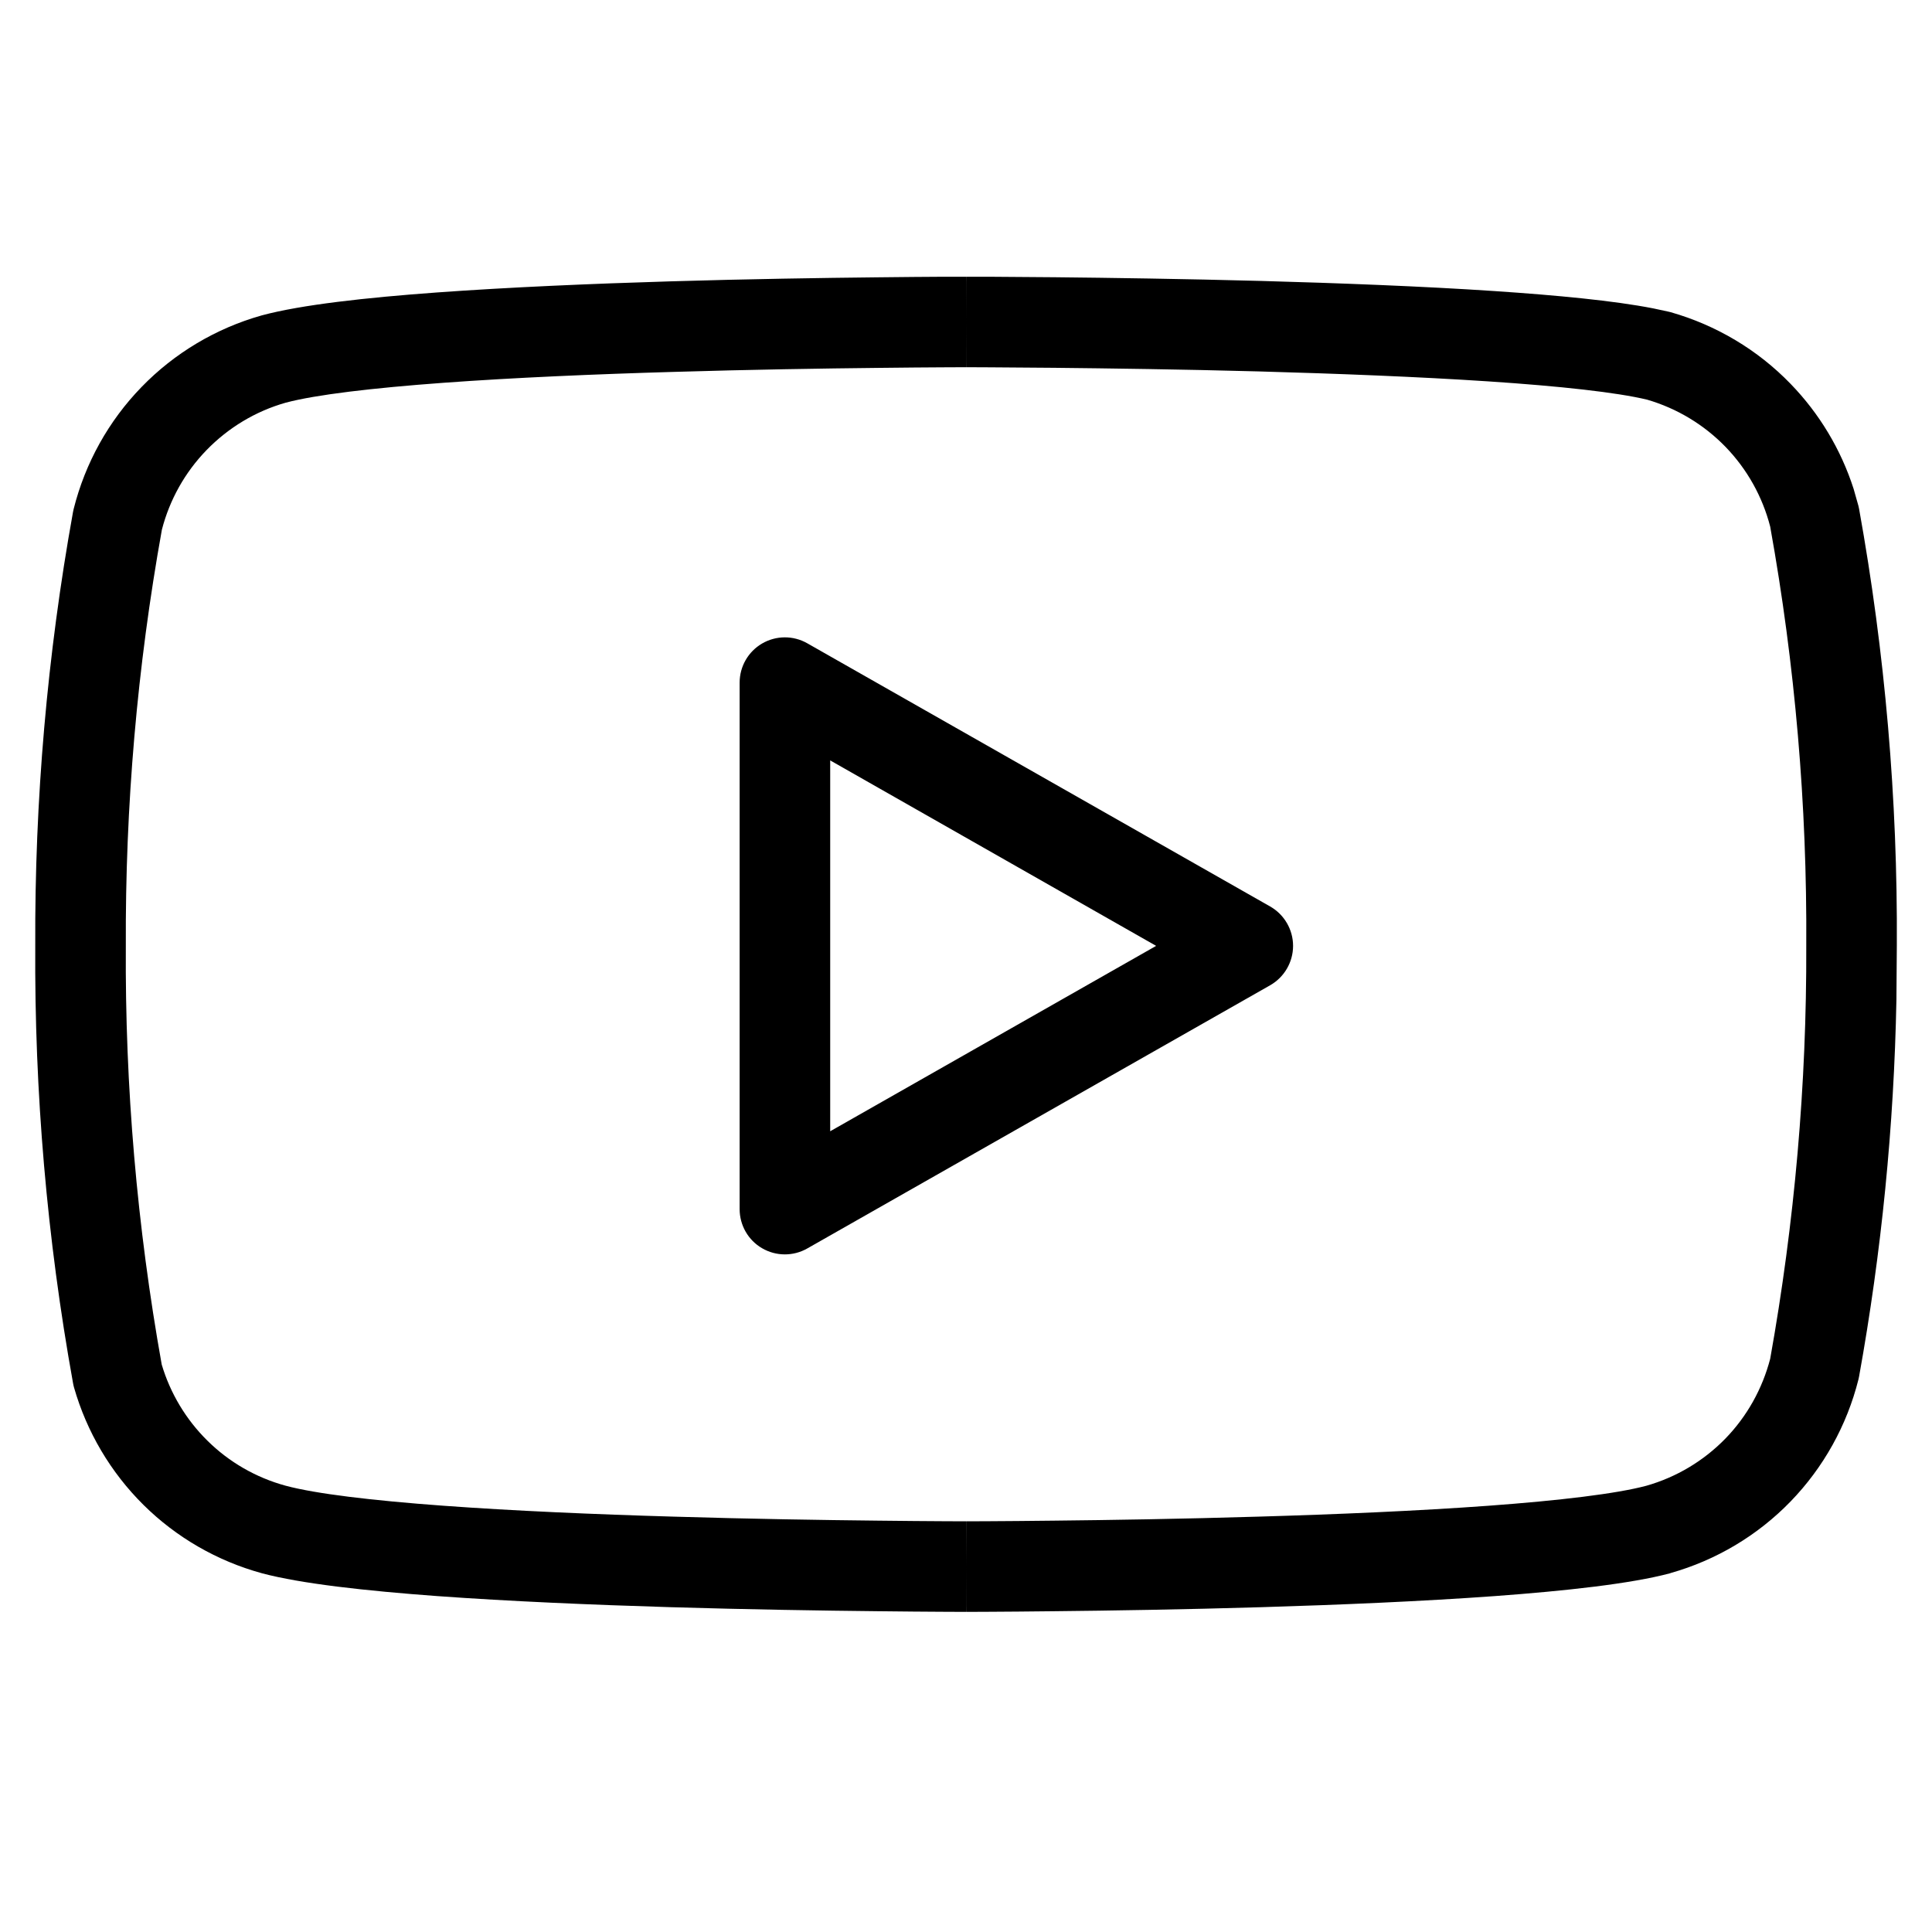
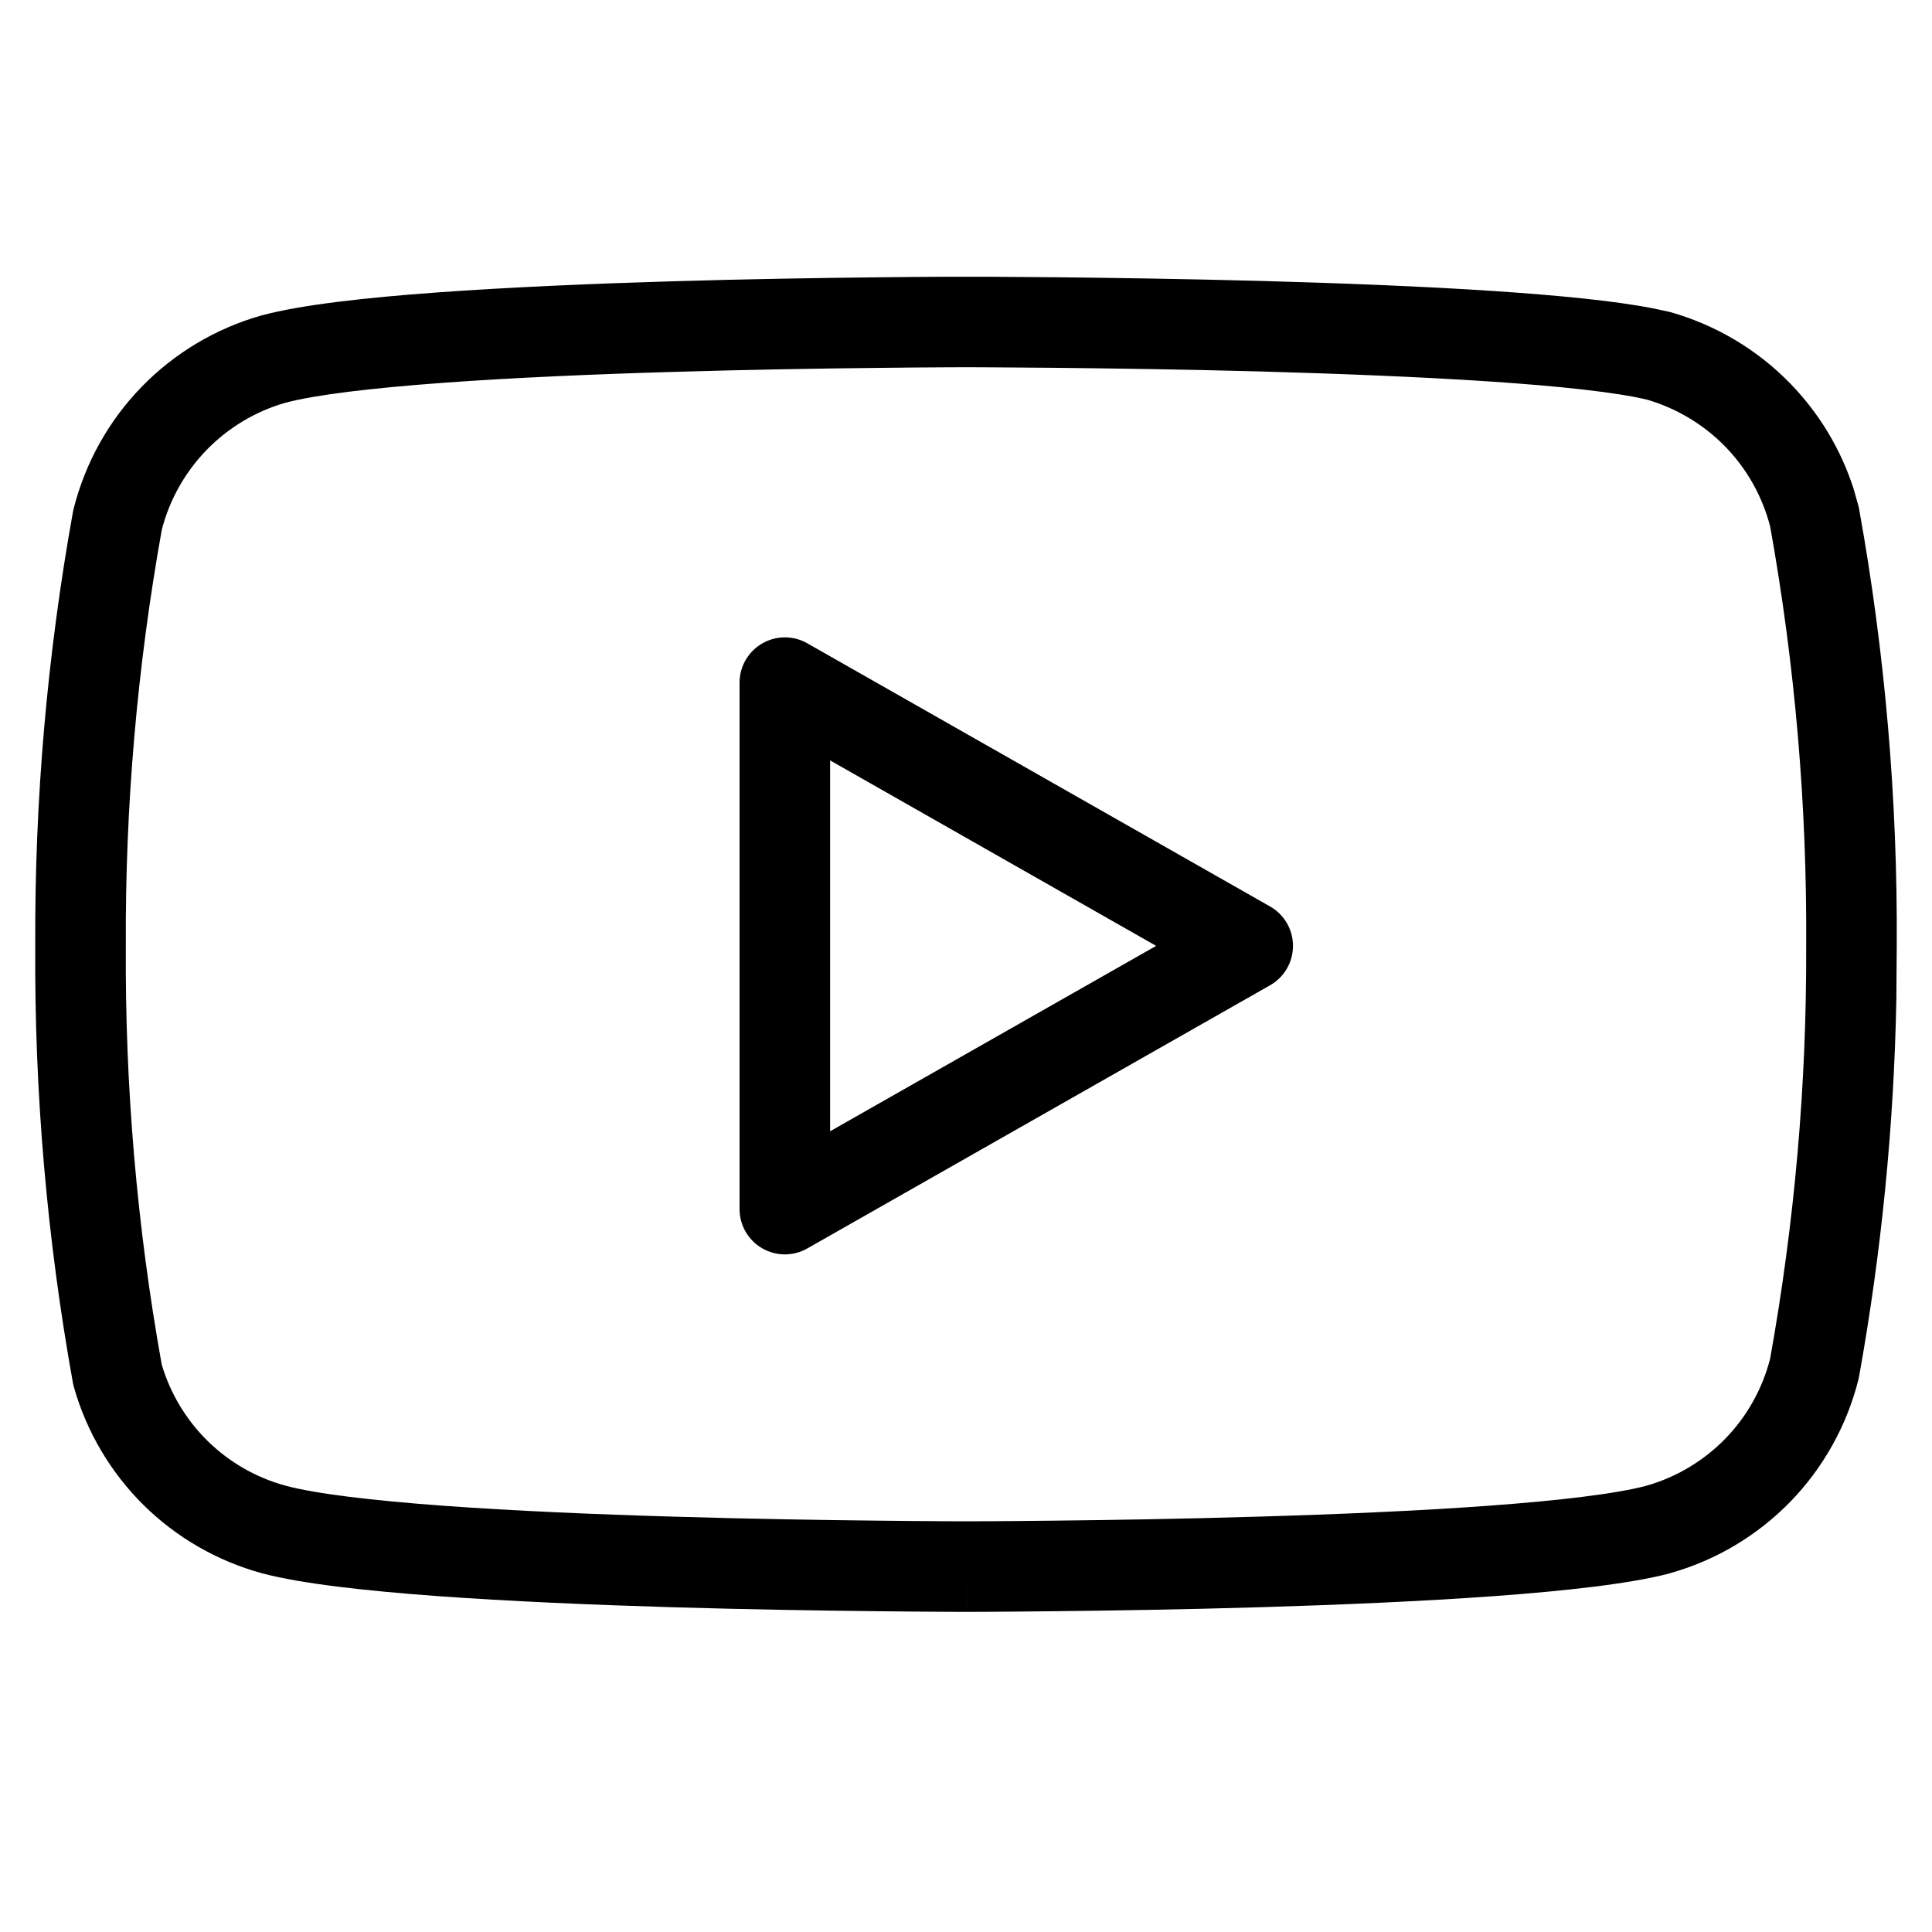
<svg xmlns="http://www.w3.org/2000/svg" width="24" height="24" fill="currentcolor" class="icon-youtube" viewBox="0 0 24 24">
-   <path d="M12 3.438V4.562H11.924C11.874 4.563 11.799 4.563 11.704 4.563C11.514 4.564 11.239 4.566 10.904 4.57C10.235 4.577 9.325 4.591 8.362 4.62C7.398 4.648 6.386 4.691 5.511 4.755C4.623 4.82 3.923 4.903 3.55 5.002C3.176 5.108 2.837 5.312 2.566 5.591C2.298 5.867 2.107 6.208 2.011 6.58C1.704 8.285 1.555 10.015 1.563 11.748V11.753C1.552 13.496 1.702 15.236 2.009 16.951C2.115 17.308 2.31 17.633 2.575 17.895C2.845 18.163 3.181 18.356 3.548 18.456C3.92 18.556 4.621 18.64 5.511 18.705C6.386 18.769 7.398 18.812 8.362 18.84C9.325 18.869 10.235 18.883 10.904 18.89C11.239 18.894 11.514 18.896 11.704 18.897C11.799 18.897 11.874 18.897 11.924 18.898H12V20.023H11.922C11.87 20.022 11.795 20.022 11.699 20.022C11.507 20.021 11.23 20.019 10.893 20.015C10.219 20.008 9.301 19.994 8.328 19.965C7.357 19.936 6.327 19.892 5.429 19.827C4.546 19.762 3.743 19.674 3.255 19.544L3.252 19.543C2.698 19.391 2.191 19.099 1.783 18.695C1.374 18.29 1.077 17.787 0.919 17.234C0.914 17.216 0.91 17.198 0.907 17.18C0.583 15.387 0.427 13.568 0.438 11.747C0.43 9.941 0.586 8.137 0.907 6.36L0.915 6.323C1.058 5.753 1.348 5.23 1.758 4.808C2.167 4.386 2.682 4.079 3.248 3.919L3.255 3.917C3.743 3.786 4.546 3.697 5.429 3.633C6.327 3.568 7.357 3.524 8.328 3.495C9.301 3.466 10.219 3.452 10.893 3.445C11.23 3.441 11.507 3.439 11.699 3.438C11.795 3.438 11.87 3.438 11.922 3.438H12ZM12.079 3.438C12.13 3.438 12.206 3.438 12.302 3.438C12.494 3.439 12.771 3.441 13.107 3.444C13.781 3.451 14.699 3.464 15.671 3.49C16.642 3.517 17.671 3.556 18.569 3.616C19.341 3.668 20.049 3.735 20.538 3.831L20.733 3.873L20.753 3.878C21.319 4.039 21.834 4.345 22.243 4.768C22.601 5.137 22.869 5.584 23.026 6.072L23.086 6.284L23.094 6.32C23.417 8.111 23.574 9.928 23.563 11.748L23.558 12.421C23.528 13.99 23.373 15.555 23.094 17.1C23.092 17.112 23.089 17.125 23.086 17.137C22.943 17.707 22.652 18.23 22.243 18.652C21.834 19.074 21.319 19.381 20.753 19.541L20.746 19.544C20.258 19.674 19.455 19.762 18.572 19.827C17.674 19.892 16.644 19.936 15.672 19.965C14.7 19.994 13.782 20.008 13.108 20.015C12.771 20.019 12.494 20.021 12.302 20.022C12.206 20.022 12.13 20.022 12.079 20.023H12.001C12.001 20.021 12 19.995 12 19.46L12.001 18.898H12.077C12.127 18.897 12.202 18.897 12.297 18.897C12.487 18.896 12.762 18.894 13.097 18.89C13.766 18.883 14.676 18.869 15.639 18.84C16.602 18.812 17.615 18.769 18.49 18.705C19.377 18.64 20.077 18.556 20.45 18.457C20.824 18.351 21.164 18.148 21.435 17.869C21.703 17.593 21.893 17.251 21.99 16.879C22.293 15.187 22.444 13.471 22.438 11.752V11.747C22.449 10.002 22.299 8.259 21.99 6.542C21.894 6.169 21.703 5.828 21.435 5.551C21.167 5.275 20.832 5.073 20.462 4.965C20.084 4.874 19.381 4.797 18.494 4.738C17.617 4.68 16.604 4.641 15.64 4.614C14.677 4.588 13.766 4.576 13.097 4.569C12.762 4.566 12.487 4.564 12.297 4.563C12.202 4.563 12.127 4.563 12.077 4.562H12.001C12.001 4.562 12 4.562 12 4C12 3.438 12.001 3.438 12.001 3.438H12.079ZM9.467 7.994C9.64 7.893 9.854 7.892 10.028 7.991L15.779 11.261C15.954 11.361 16.063 11.548 16.063 11.75C16.063 11.952 15.954 12.139 15.779 12.239L10.028 15.509C9.854 15.608 9.64 15.607 9.467 15.506C9.294 15.406 9.188 15.22 9.188 15.02V8.48C9.188 8.28 9.294 8.095 9.467 7.994ZM10.313 14.053L14.362 11.75L10.313 9.446V14.053Z" />
+   <path d="M12 3.438V4.562H11.924C11.873 4.563 11.799 4.563 11.704 4.563C11.513 4.564 11.239 4.566 10.904 4.57C10.234 4.577 9.325 4.591 8.362 4.62C7.398 4.648 6.386 4.691 5.51 4.755C4.623 4.82 3.923 4.903 3.55 5.002C3.176 5.108 2.836 5.312 2.565 5.591C2.298 5.867 2.106 6.208 2.01 6.58C1.704 8.285 1.554 10.015 1.563 11.748V11.753C1.552 13.496 1.701 15.236 2.009 16.951C2.115 17.308 2.309 17.633 2.574 17.895C2.845 18.163 3.18 18.356 3.548 18.456C3.92 18.556 4.621 18.64 5.51 18.705C6.386 18.769 7.398 18.812 8.362 18.84C9.325 18.869 10.234 18.883 10.904 18.89C11.239 18.894 11.513 18.896 11.704 18.897C11.799 18.897 11.873 18.897 11.924 18.898H12V20.023H11.921C11.87 20.022 11.795 20.022 11.699 20.022C11.506 20.021 11.229 20.019 10.892 20.015C10.218 20.008 9.3 19.994 8.328 19.965C7.357 19.936 6.327 19.892 5.428 19.827C4.546 19.762 3.743 19.674 3.255 19.544L3.252 19.543C2.697 19.391 2.191 19.099 1.782 18.695C1.374 18.29 1.076 17.787 0.919 17.234C0.914 17.216 0.91 17.198 0.906 17.18C0.583 15.387 0.426 13.568 0.438 11.747C0.429 9.941 0.586 8.137 0.906 6.36L0.914 6.323C1.057 5.753 1.348 5.23 1.757 4.808C2.167 4.386 2.681 4.079 3.247 3.919L3.255 3.917C3.743 3.786 4.546 3.697 5.428 3.633C6.327 3.568 7.357 3.524 8.328 3.495C9.3 3.466 10.218 3.452 10.892 3.445C11.229 3.441 11.506 3.439 11.699 3.438C11.795 3.438 11.87 3.438 11.921 3.438H12ZM12.079 3.438C12.13 3.438 12.205 3.438 12.301 3.438C12.494 3.439 12.77 3.441 13.107 3.444C13.781 3.451 14.699 3.464 15.671 3.49C16.641 3.517 17.671 3.556 18.568 3.616C19.34 3.668 20.048 3.735 20.538 3.831L20.733 3.873L20.753 3.878C21.319 4.039 21.833 4.345 22.243 4.768C22.601 5.137 22.869 5.584 23.026 6.072L23.086 6.284L23.094 6.32C23.417 8.111 23.573 9.928 23.562 11.748L23.557 12.421C23.527 13.99 23.372 15.555 23.094 17.1C23.091 17.112 23.089 17.125 23.086 17.137C22.943 17.707 22.652 18.23 22.243 18.652C21.833 19.074 21.319 19.381 20.753 19.541L20.745 19.544C20.257 19.674 19.454 19.762 18.572 19.827C17.673 19.892 16.643 19.936 15.672 19.965C14.7 19.994 13.782 20.008 13.108 20.015C12.771 20.019 12.494 20.021 12.301 20.022C12.205 20.022 12.13 20.022 12.079 20.023H12C12.001 20.021 12 19.995 12 19.46L12 18.898H12.077C12.127 18.897 12.201 18.897 12.296 18.897C12.487 18.896 12.761 18.894 13.096 18.89C13.766 18.883 14.676 18.869 15.638 18.84C16.602 18.812 17.614 18.769 18.49 18.705C19.377 18.64 20.077 18.556 20.45 18.457C20.824 18.351 21.164 18.148 21.435 17.869C21.703 17.593 21.893 17.251 21.989 16.879C22.293 15.187 22.444 13.471 22.437 11.752V11.747C22.448 10.002 22.298 8.259 21.99 6.542C21.894 6.169 21.703 5.828 21.435 5.551C21.166 5.275 20.831 5.073 20.461 4.965C20.084 4.874 19.38 4.797 18.493 4.738C17.617 4.68 16.604 4.641 15.64 4.614C14.677 4.588 13.766 4.576 13.096 4.569C12.761 4.566 12.487 4.564 12.296 4.563C12.201 4.563 12.127 4.563 12.077 4.562H12C12 4.562 12 4.562 12 4C12 3.438 12 3.438 12 3.438H12.079ZM9.467 7.994C9.64 7.893 9.854 7.892 10.028 7.991L15.778 11.261C15.954 11.361 16.062 11.548 16.062 11.75C16.062 11.952 15.954 12.139 15.778 12.239L10.028 15.509C9.854 15.608 9.64 15.607 9.467 15.506C9.294 15.406 9.187 15.22 9.187 15.02V8.48C9.187 8.28 9.294 8.095 9.467 7.994ZM10.312 14.053L14.362 11.75L10.312 9.446V14.053Z" />
</svg>
